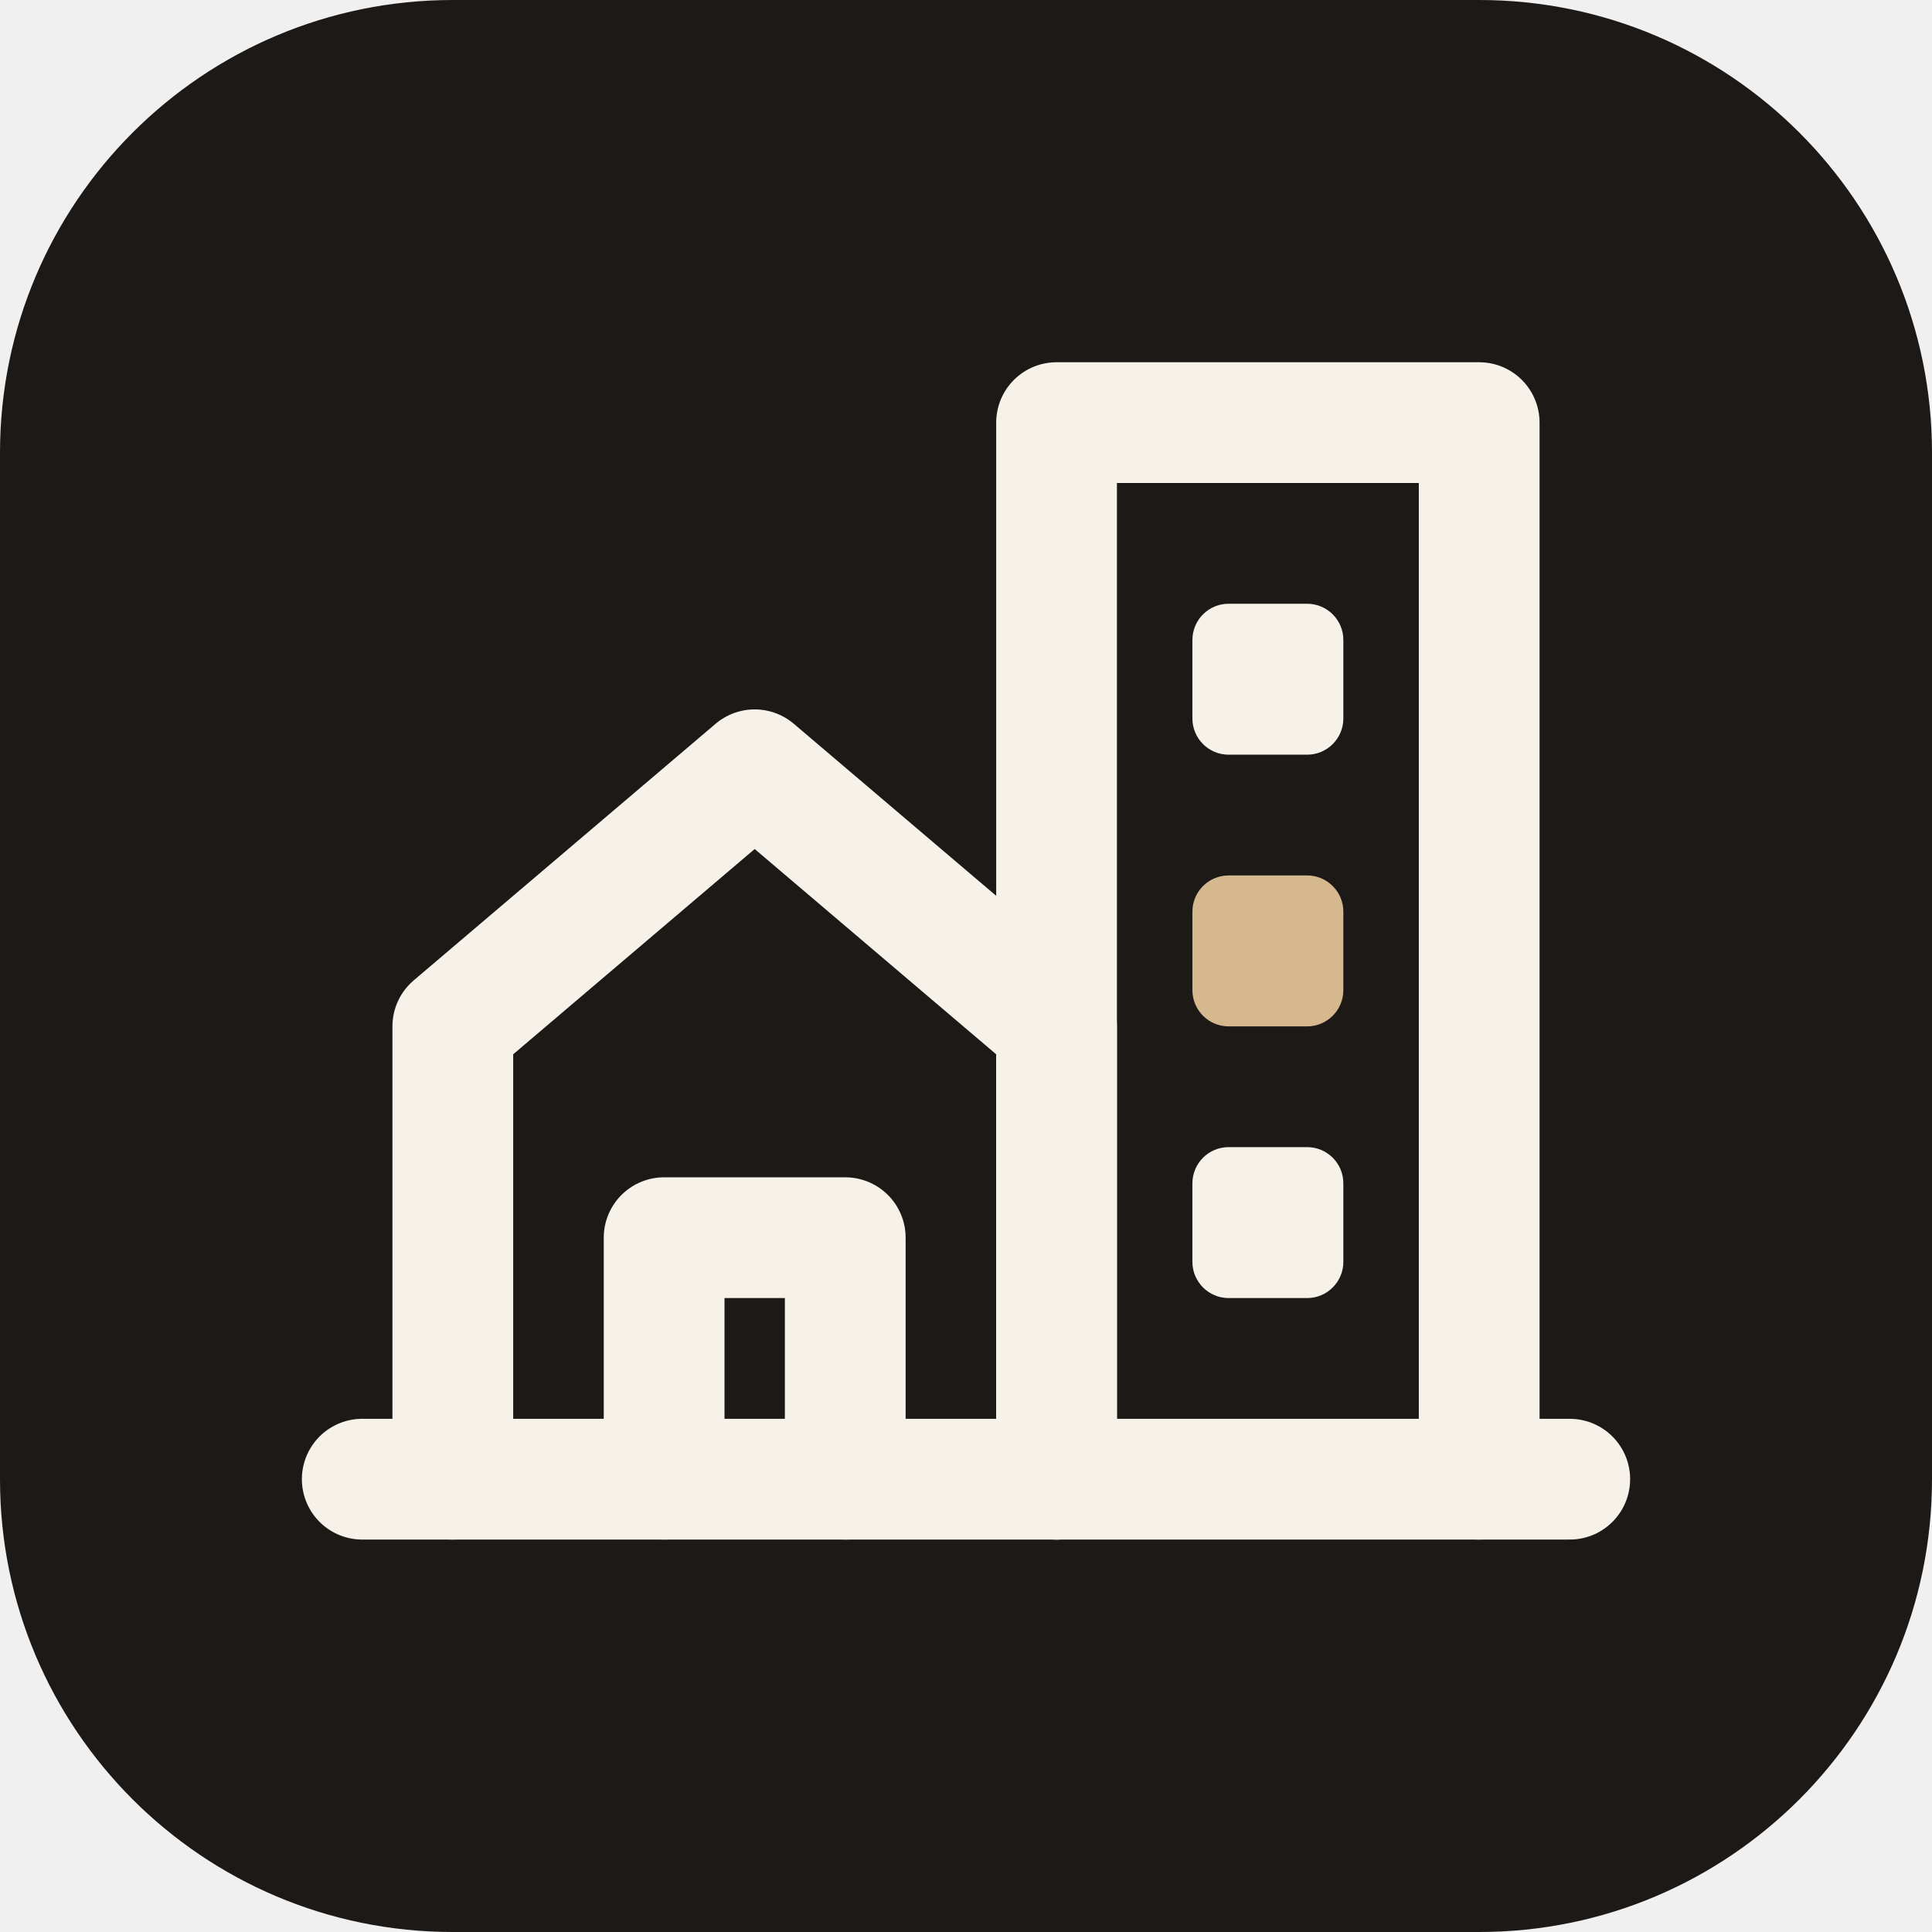
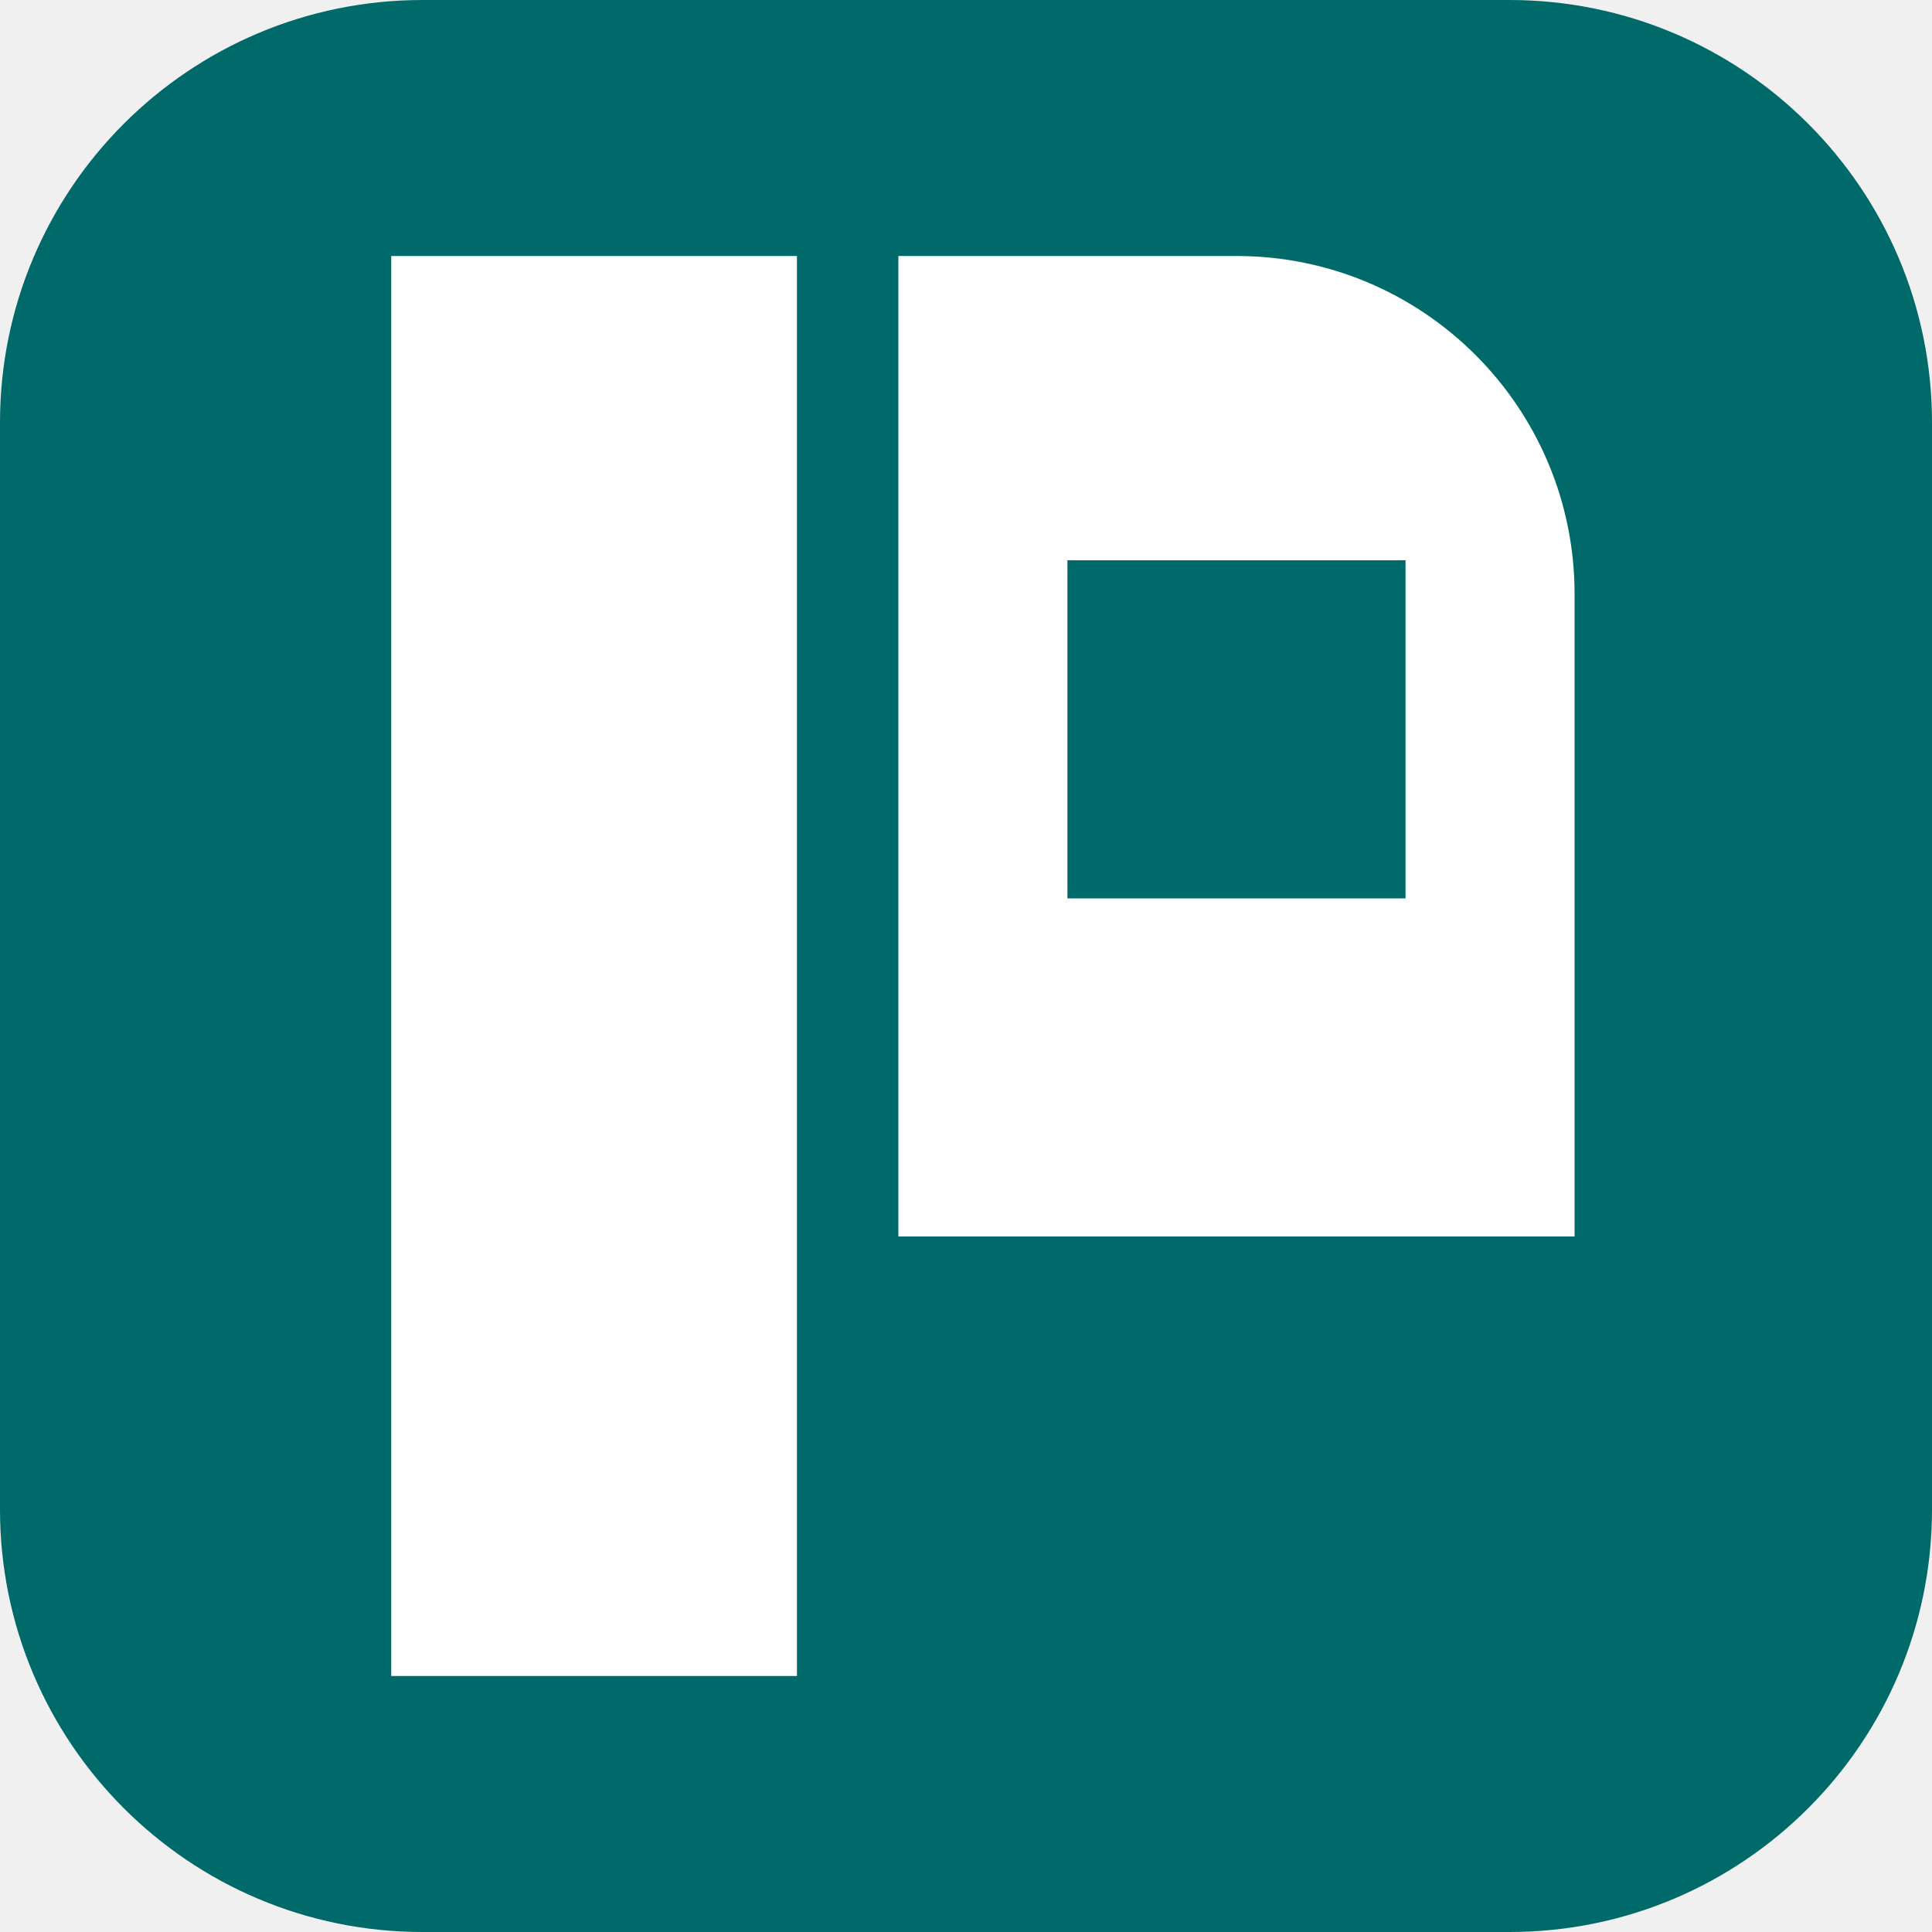
<svg xmlns="http://www.w3.org/2000/svg" viewBox="0 0 64 64">
-   <rect width="64" height="64" rx="15" fill="#1C1917" />
-   <g fill="none" stroke="#F6F2EA" stroke-width="4" stroke-linecap="round" stroke-linejoin="round">
-     <path d="M12 49H52" />
-     <path d="M15 49V34L25 25.5L35 34V49" />
-     <path d="M35 49V14H49V49" />
-     <path d="M22 49V41H28V49" />
-   </g>
-   <rect x="39.5" y="20" width="5" height="5" rx="1.2" fill="#F6F2EA" />
-   <rect x="39.5" y="29" width="5" height="5" rx="1.2" fill="#D6B88F" />
-   <rect x="39.5" y="38" width="5" height="5" rx="1.2" fill="#F6F2EA" />
+   <style>.t{fill:#00696A}.g{fill:#FFFFFF}@media (prefers-color-scheme:dark){.t{fill:#42B2AE}.g{fill:#051212}}</style>
+   <rect class="t" width="64" height="64" rx="14" />
+   <path class="g" fill-rule="evenodd" transform="translate(32 32) scale(1.12) translate(-32 -32)" d="M15 11H27V53H15Z M30 11H40A10 10 0 0 1 50 21V40H30Z M35 20H45V30H35Z" />
</svg>
